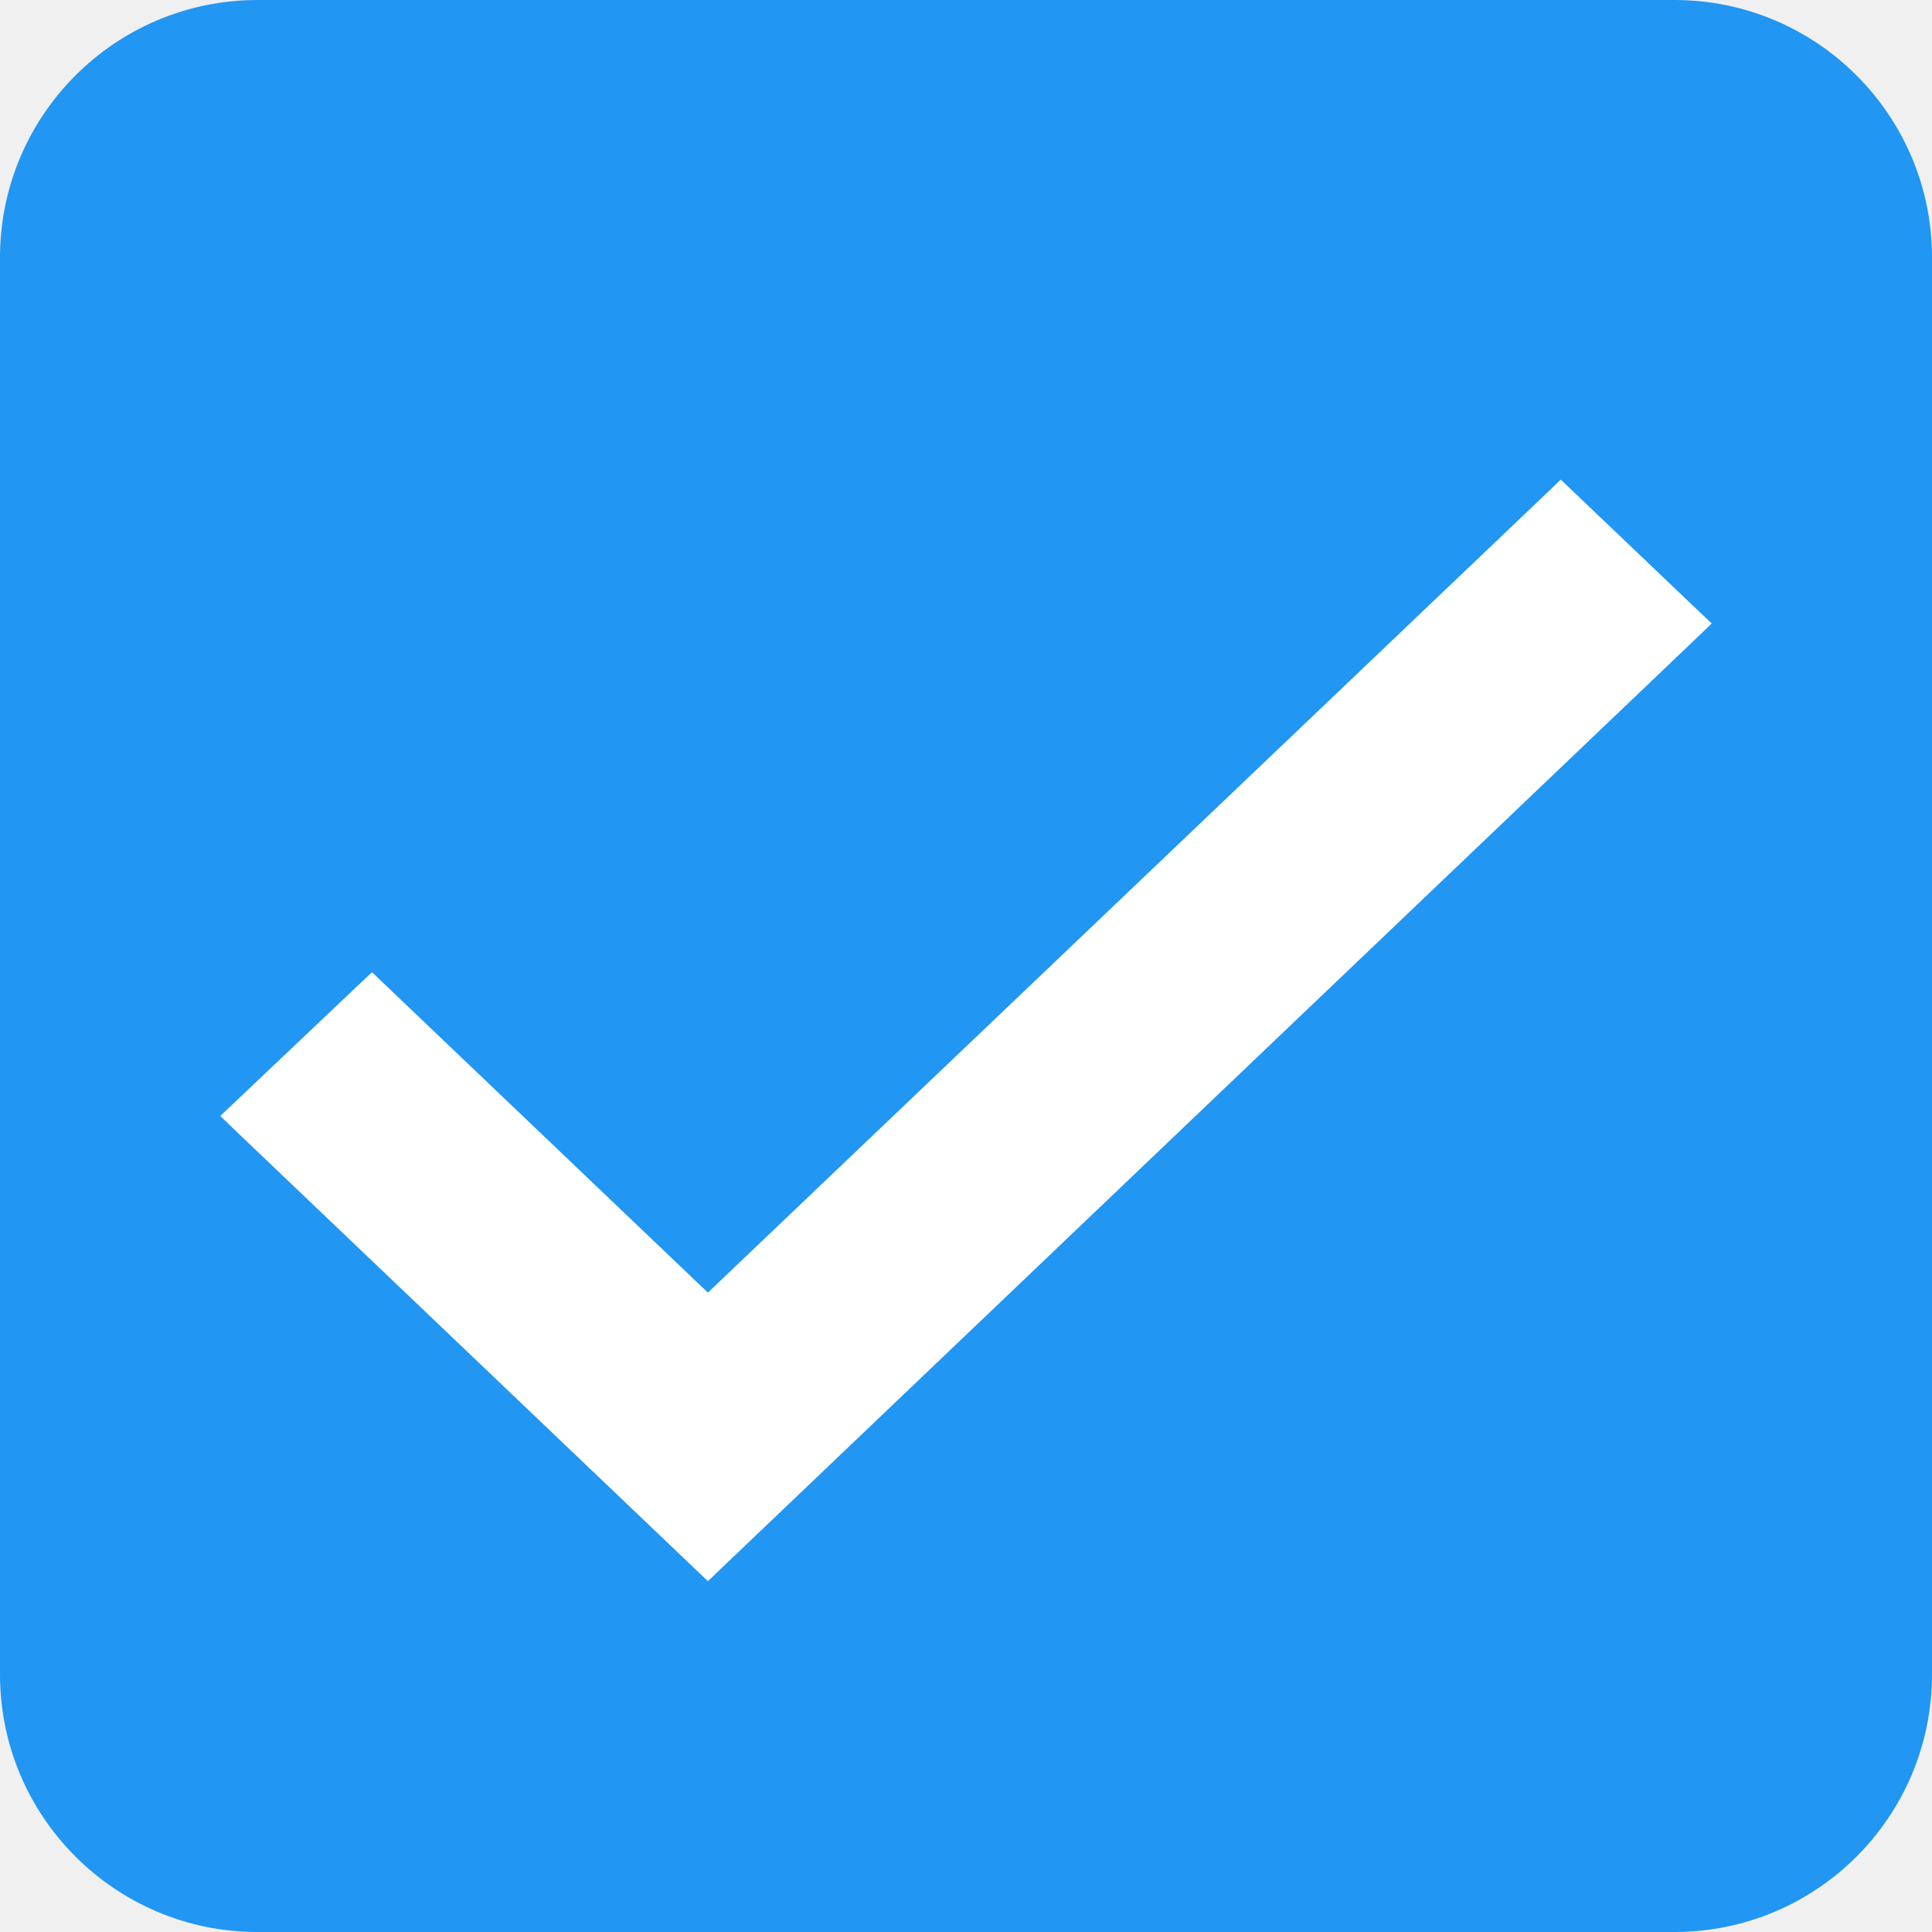
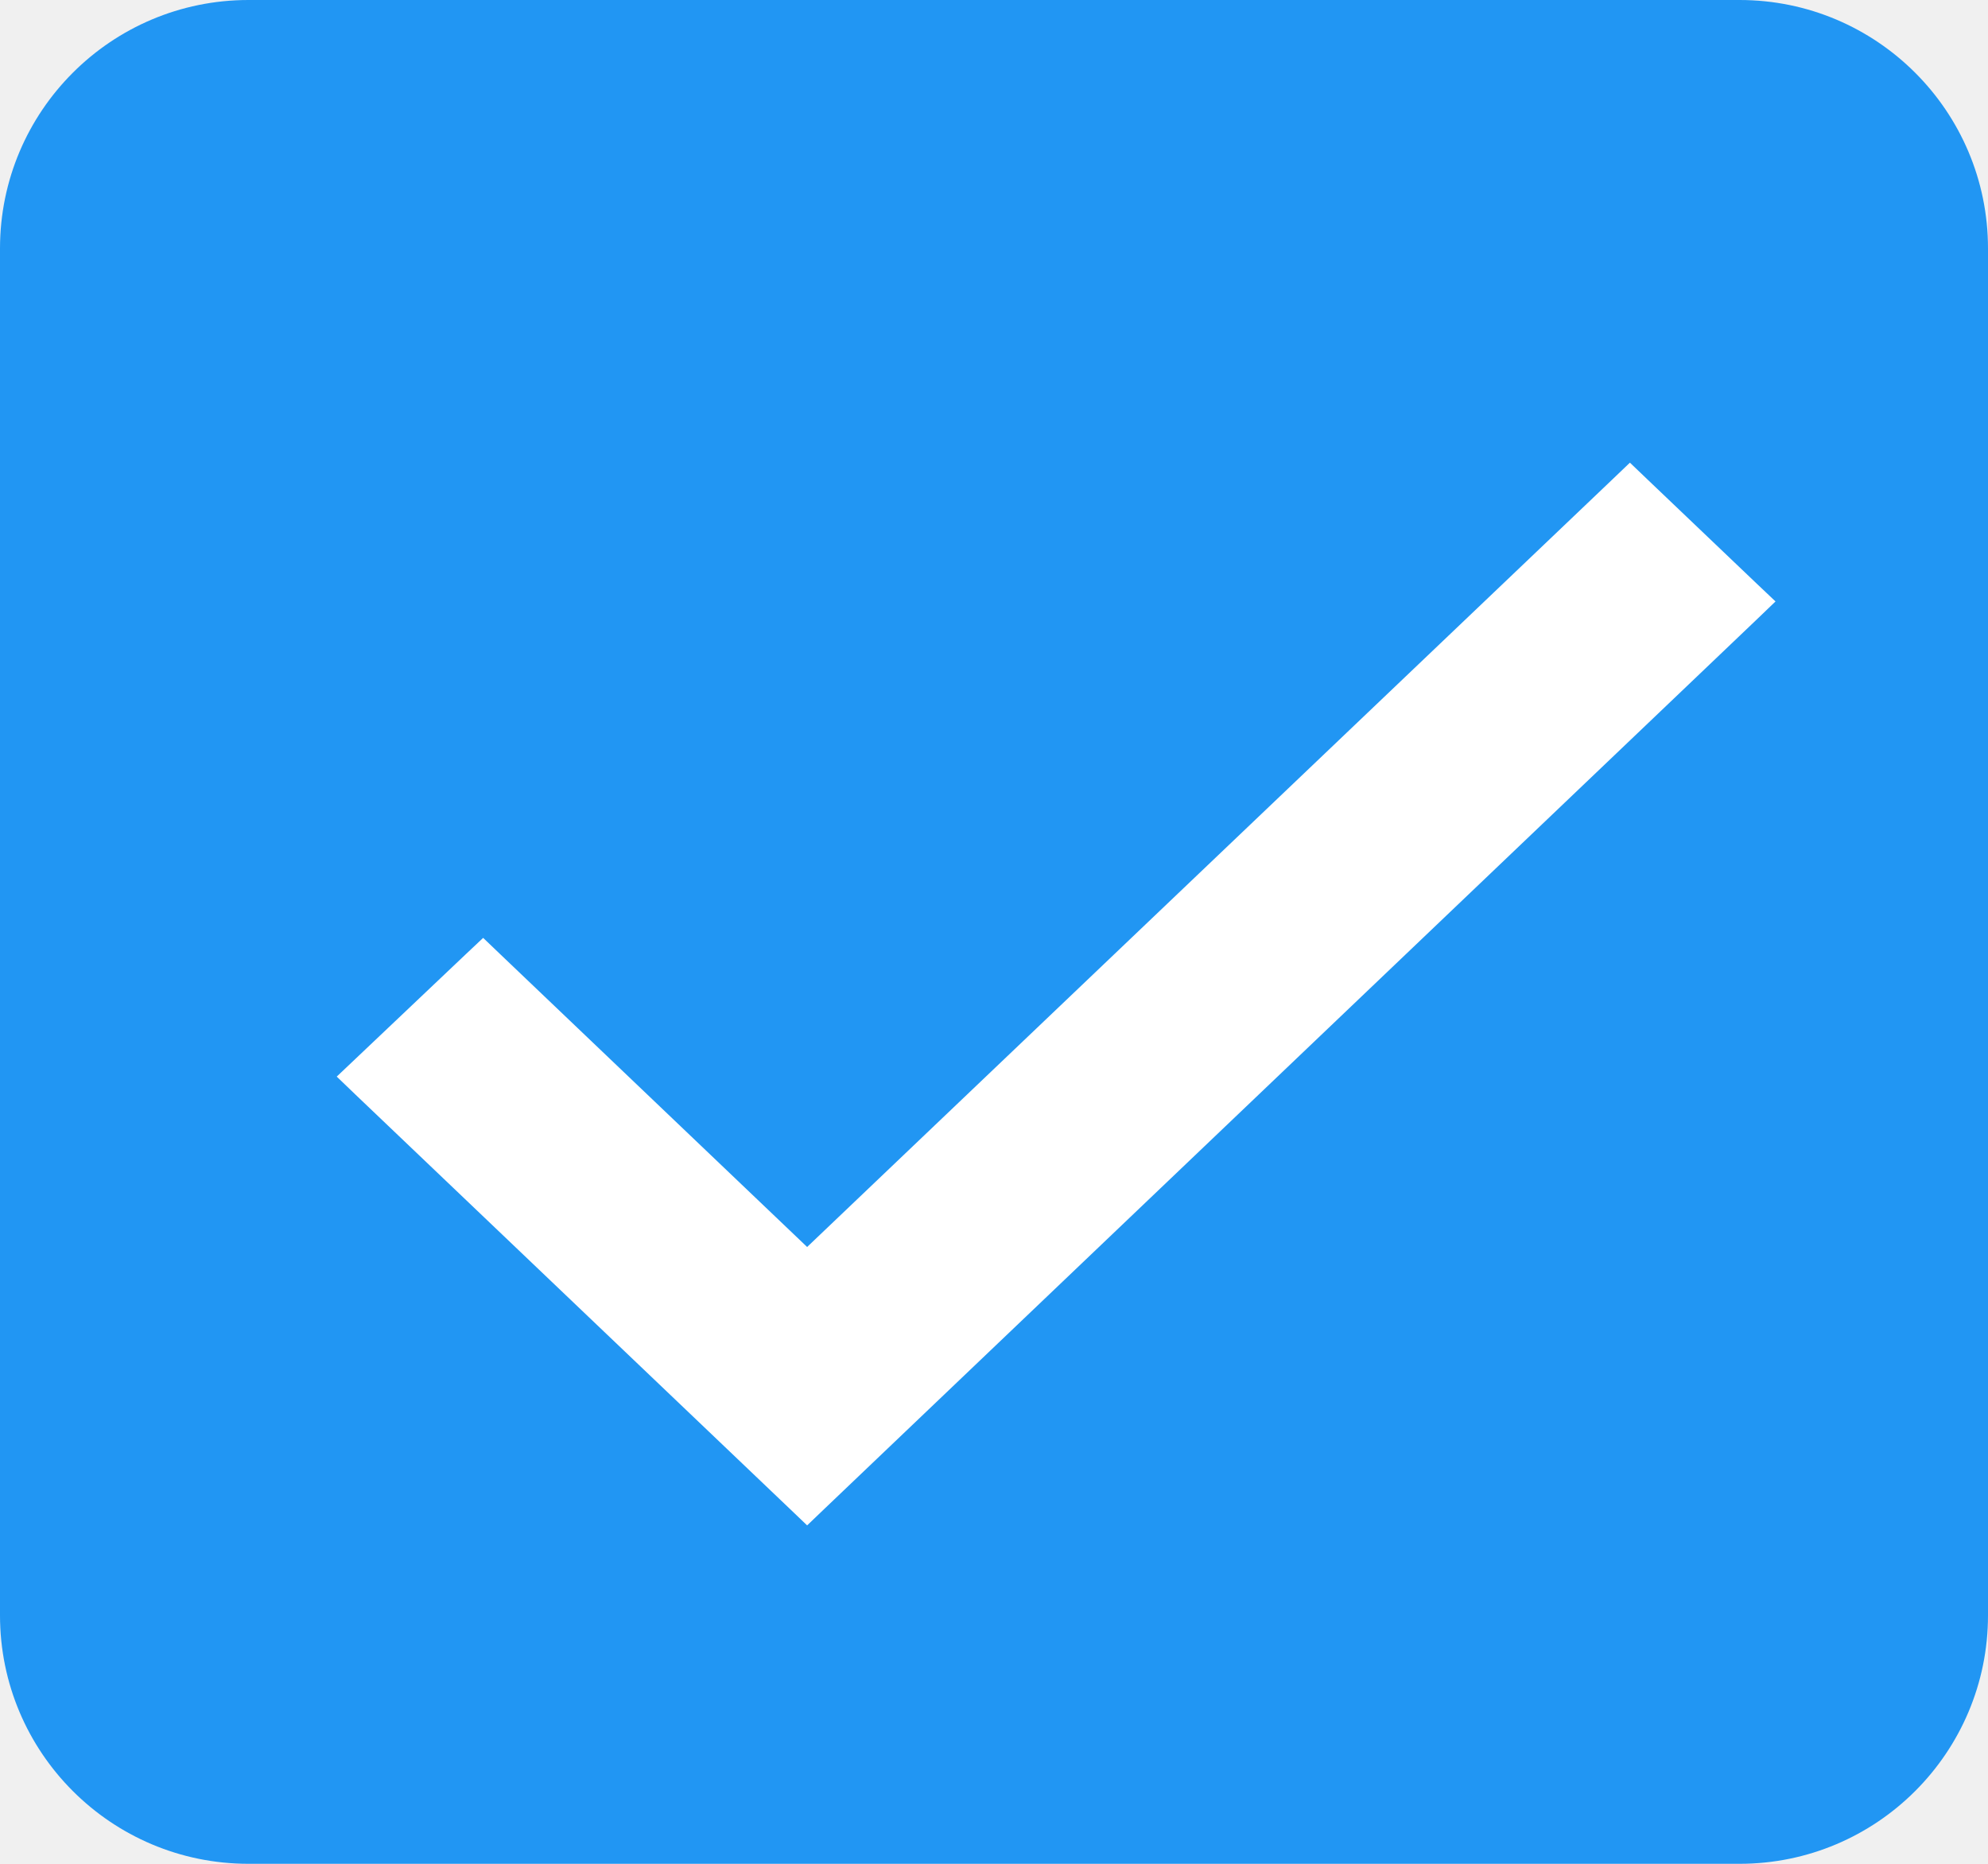
- <svg xmlns="http://www.w3.org/2000/svg" width="15" height="15" viewBox="0 0 15 15" fill="none">
-   <rect width="15" height="15" rx="2" fill="#2196F3" />
-   <path d="M2.957 7.752L2.888 7.686L2.819 7.751L1.931 8.593L1.855 8.665L1.931 8.738L5.427 12.072L5.496 12.138L5.565 12.072L13.069 4.914L13.145 4.841L13.069 4.769L12.187 3.928L12.118 3.862L12.049 3.928L5.496 10.174L2.957 7.752Z" fill="white" stroke="white" stroke-width="0.2" />
+ <svg xmlns="http://www.w3.org/2000/svg" width="16" height="15" viewBox="0 0 16 15" fill="none">
+   <rect width="16" height="15" rx="2" fill="#2196F3" />
+   <path d="M3.957 7.752L3.888 7.686L3.819 7.751L2.931 8.593L2.855 8.665L2.931 8.738L6.427 12.072L6.496 12.138L6.565 12.072L14.069 4.914L14.145 4.841L14.069 4.769L13.187 3.928L13.118 3.862L13.049 3.928L6.496 10.174L3.957 7.752Z" fill="white" stroke="white" stroke-width="0.2" />
</svg>
